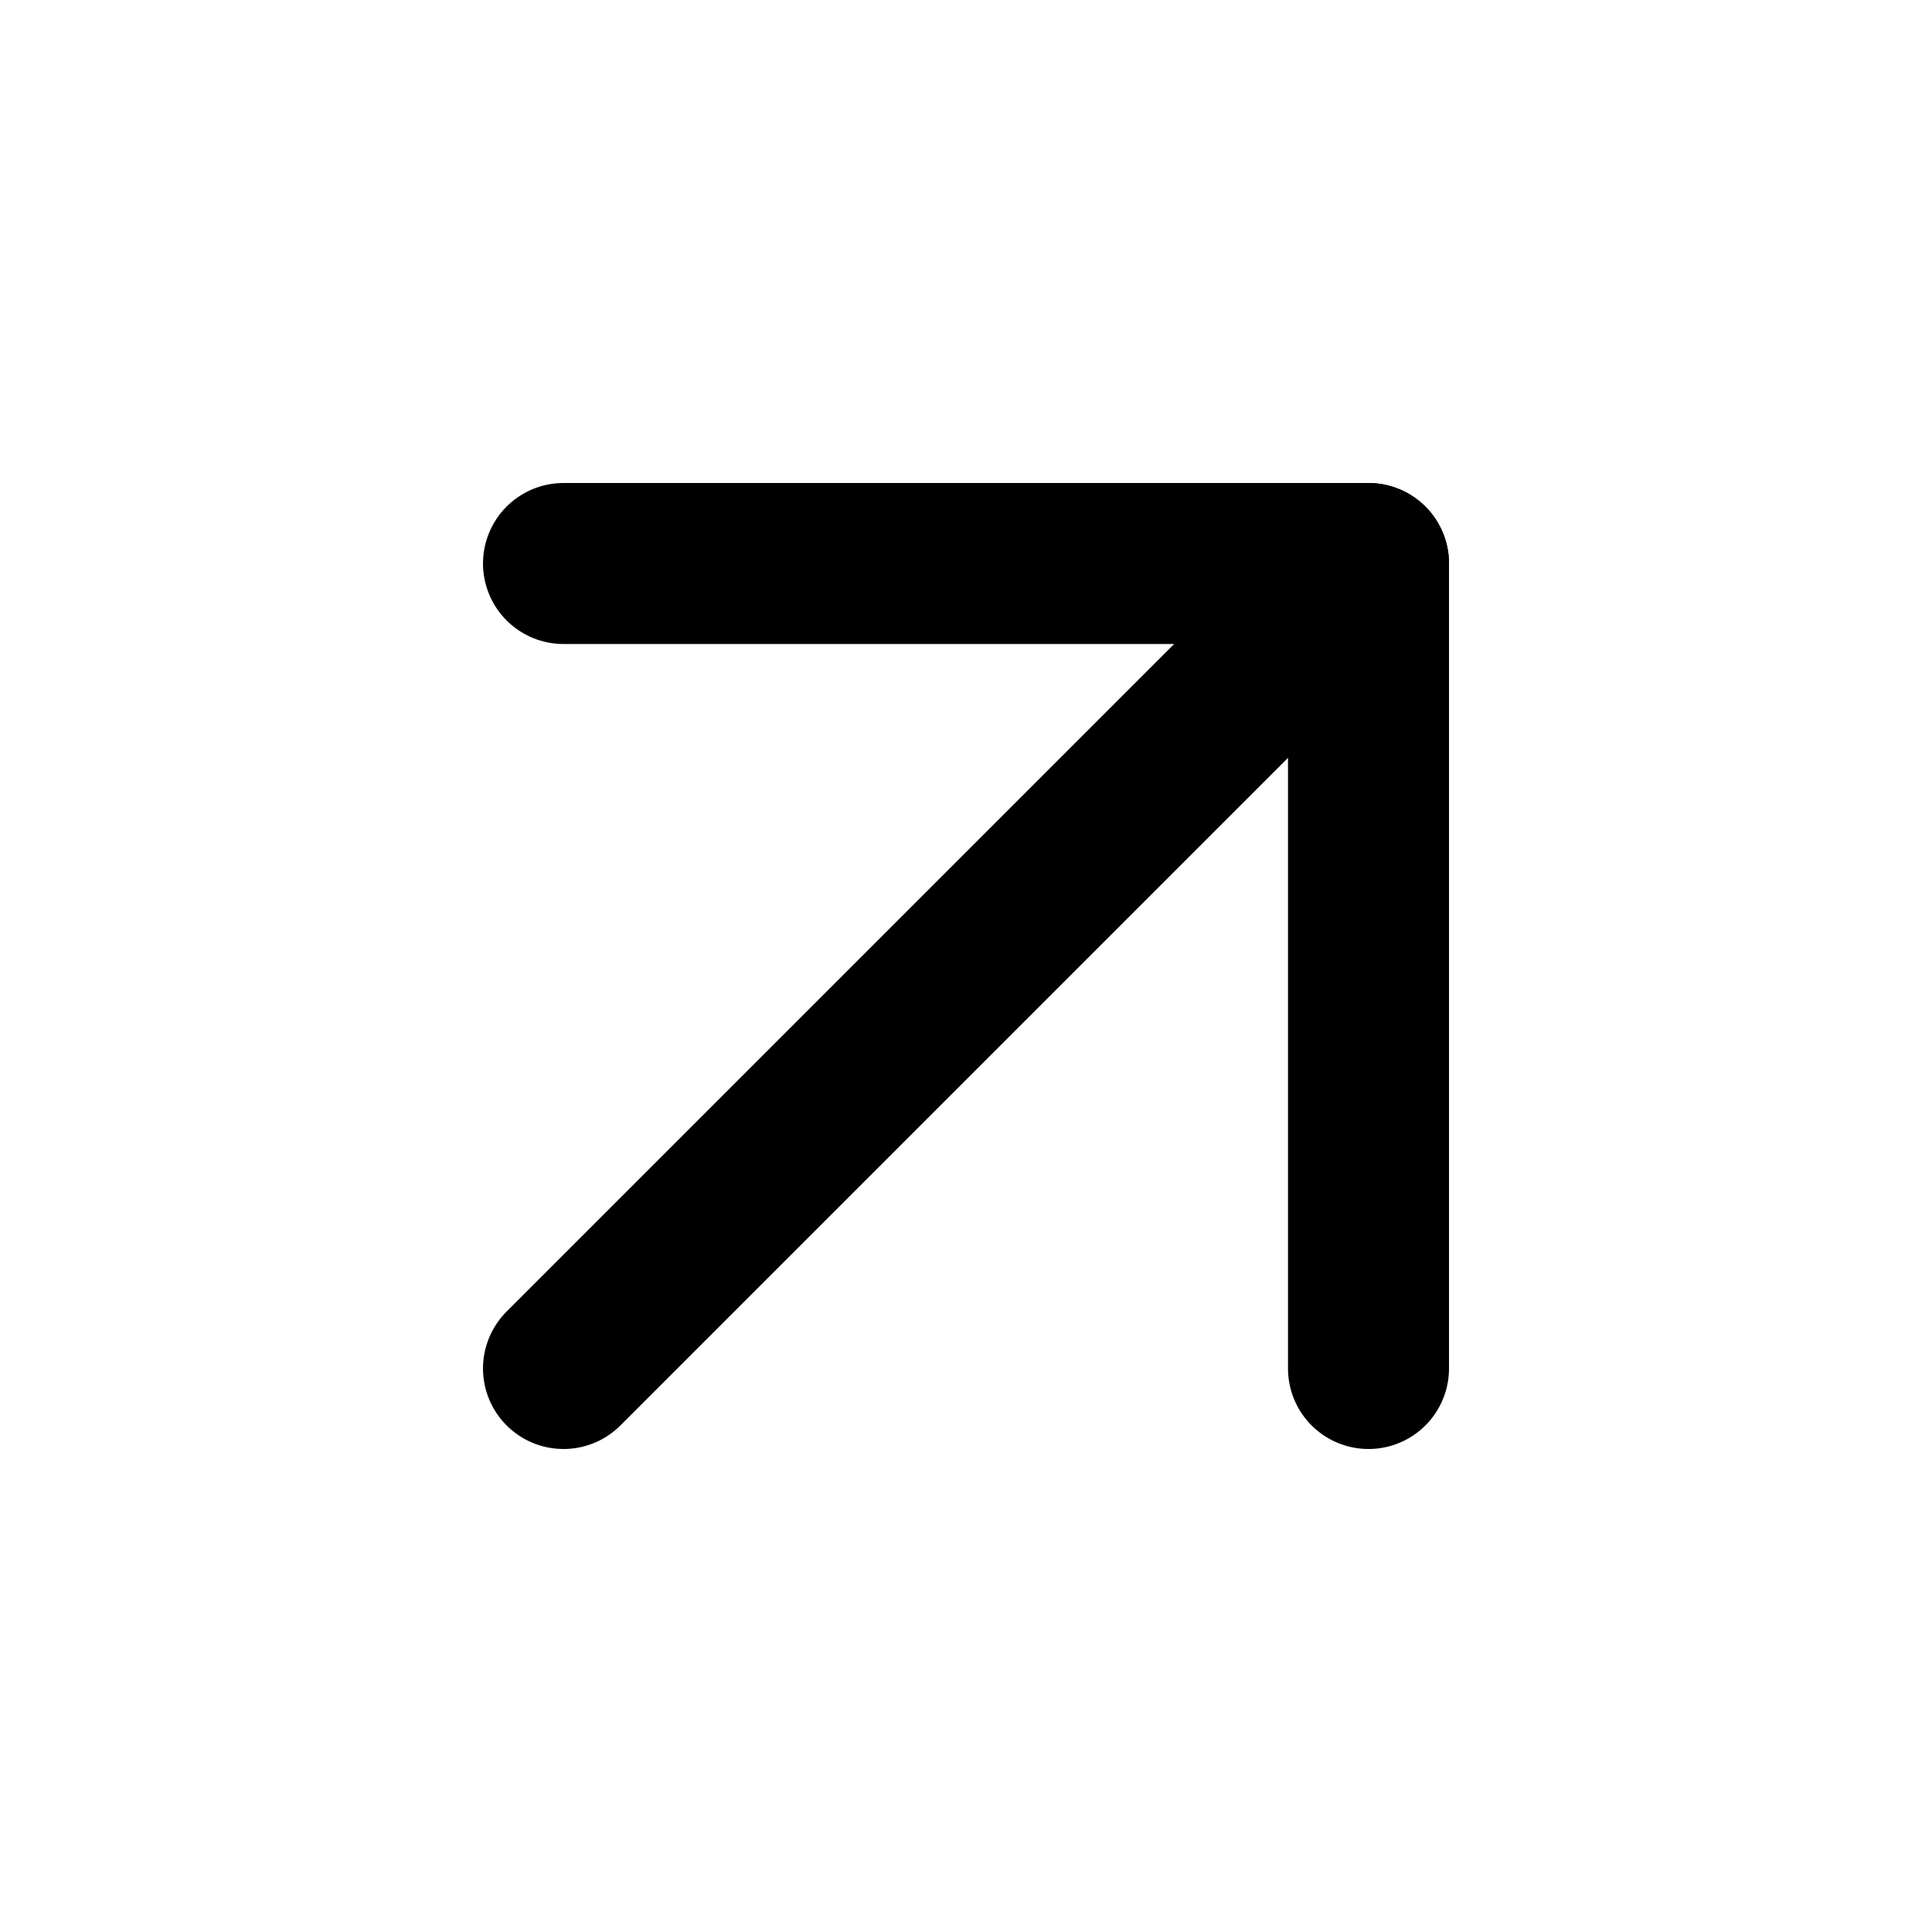
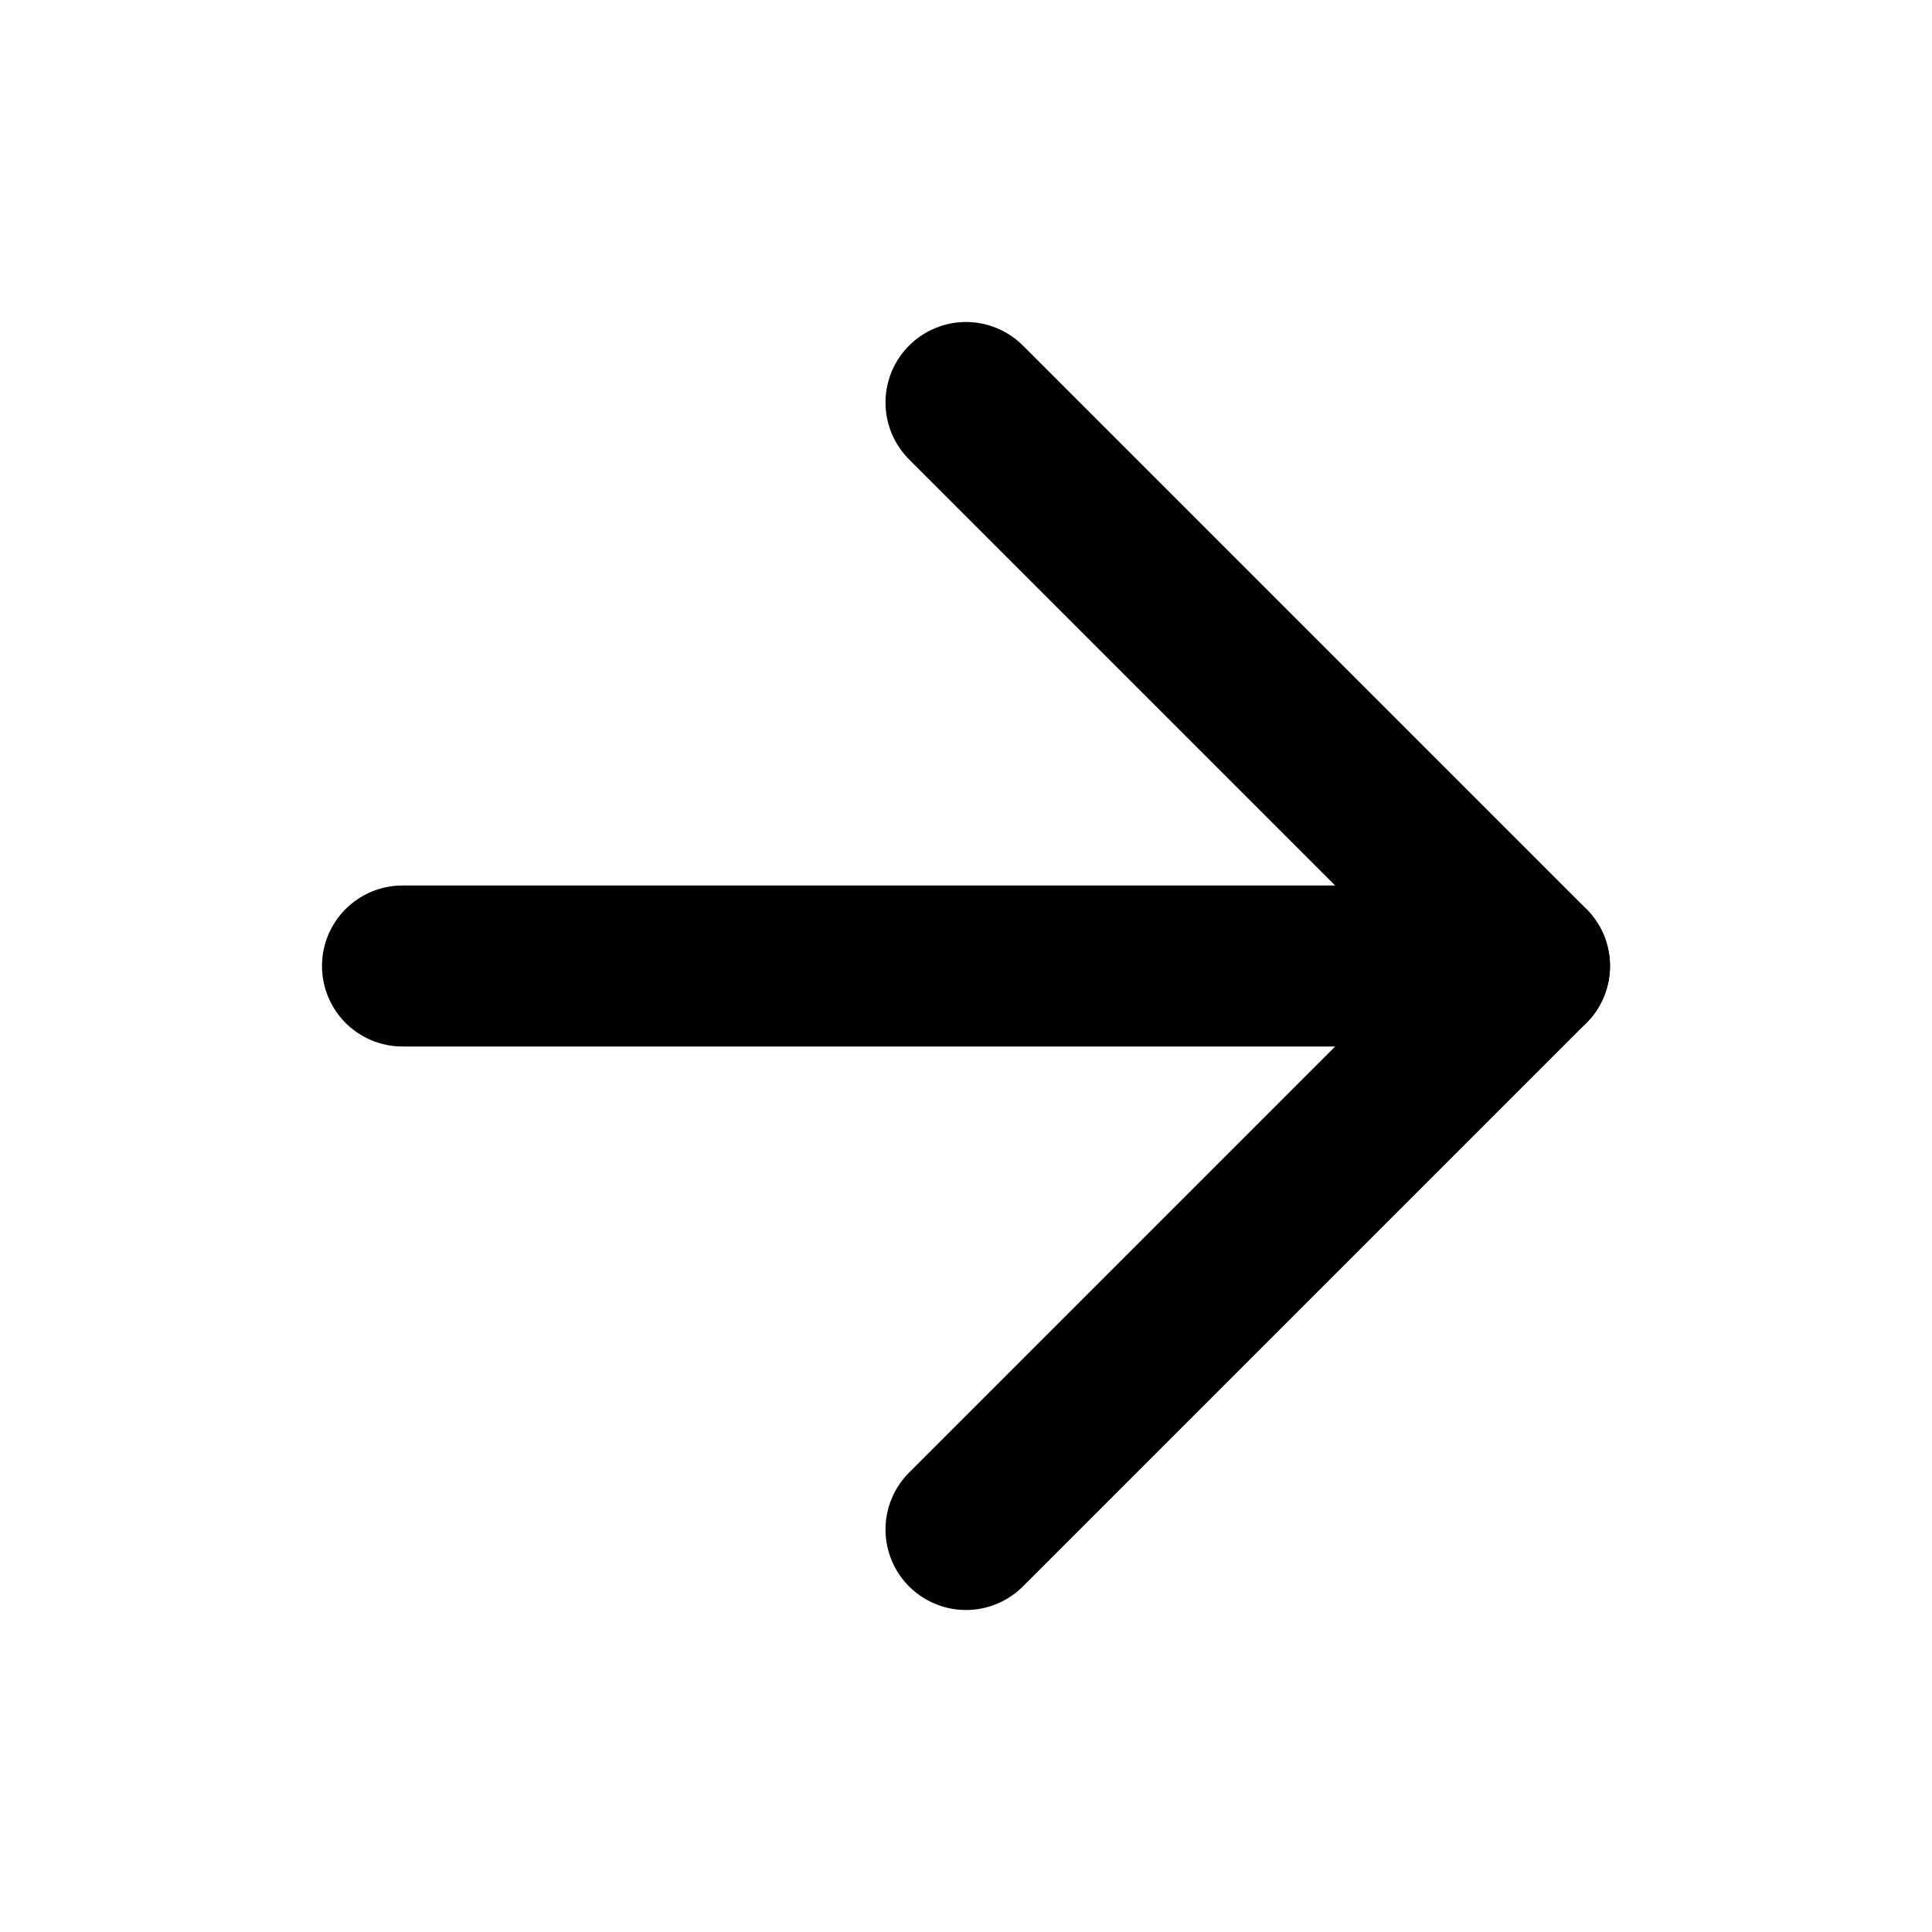
- <svg xmlns="http://www.w3.org/2000/svg" class="lucide lucide-arrow-up-right" width="24" height="24" viewBox="0 0 24 24" fill="none" stroke="currentColor" stroke-width="2" stroke-linecap="round" stroke-linejoin="round">
-   <path d="M7 7h10v10" />
-   <path d="M7 17 17 7" />
+ <svg xmlns="http://www.w3.org/2000/svg" class="lucide lucide-arrow-right" width="24" height="24" viewBox="0 0 24 24" fill="none" stroke="currentColor" stroke-width="2" stroke-linecap="round" stroke-linejoin="round">
+   <path d="M5 12h14" />
+   <path d="m12 5 7 7-7 7" />
</svg>
